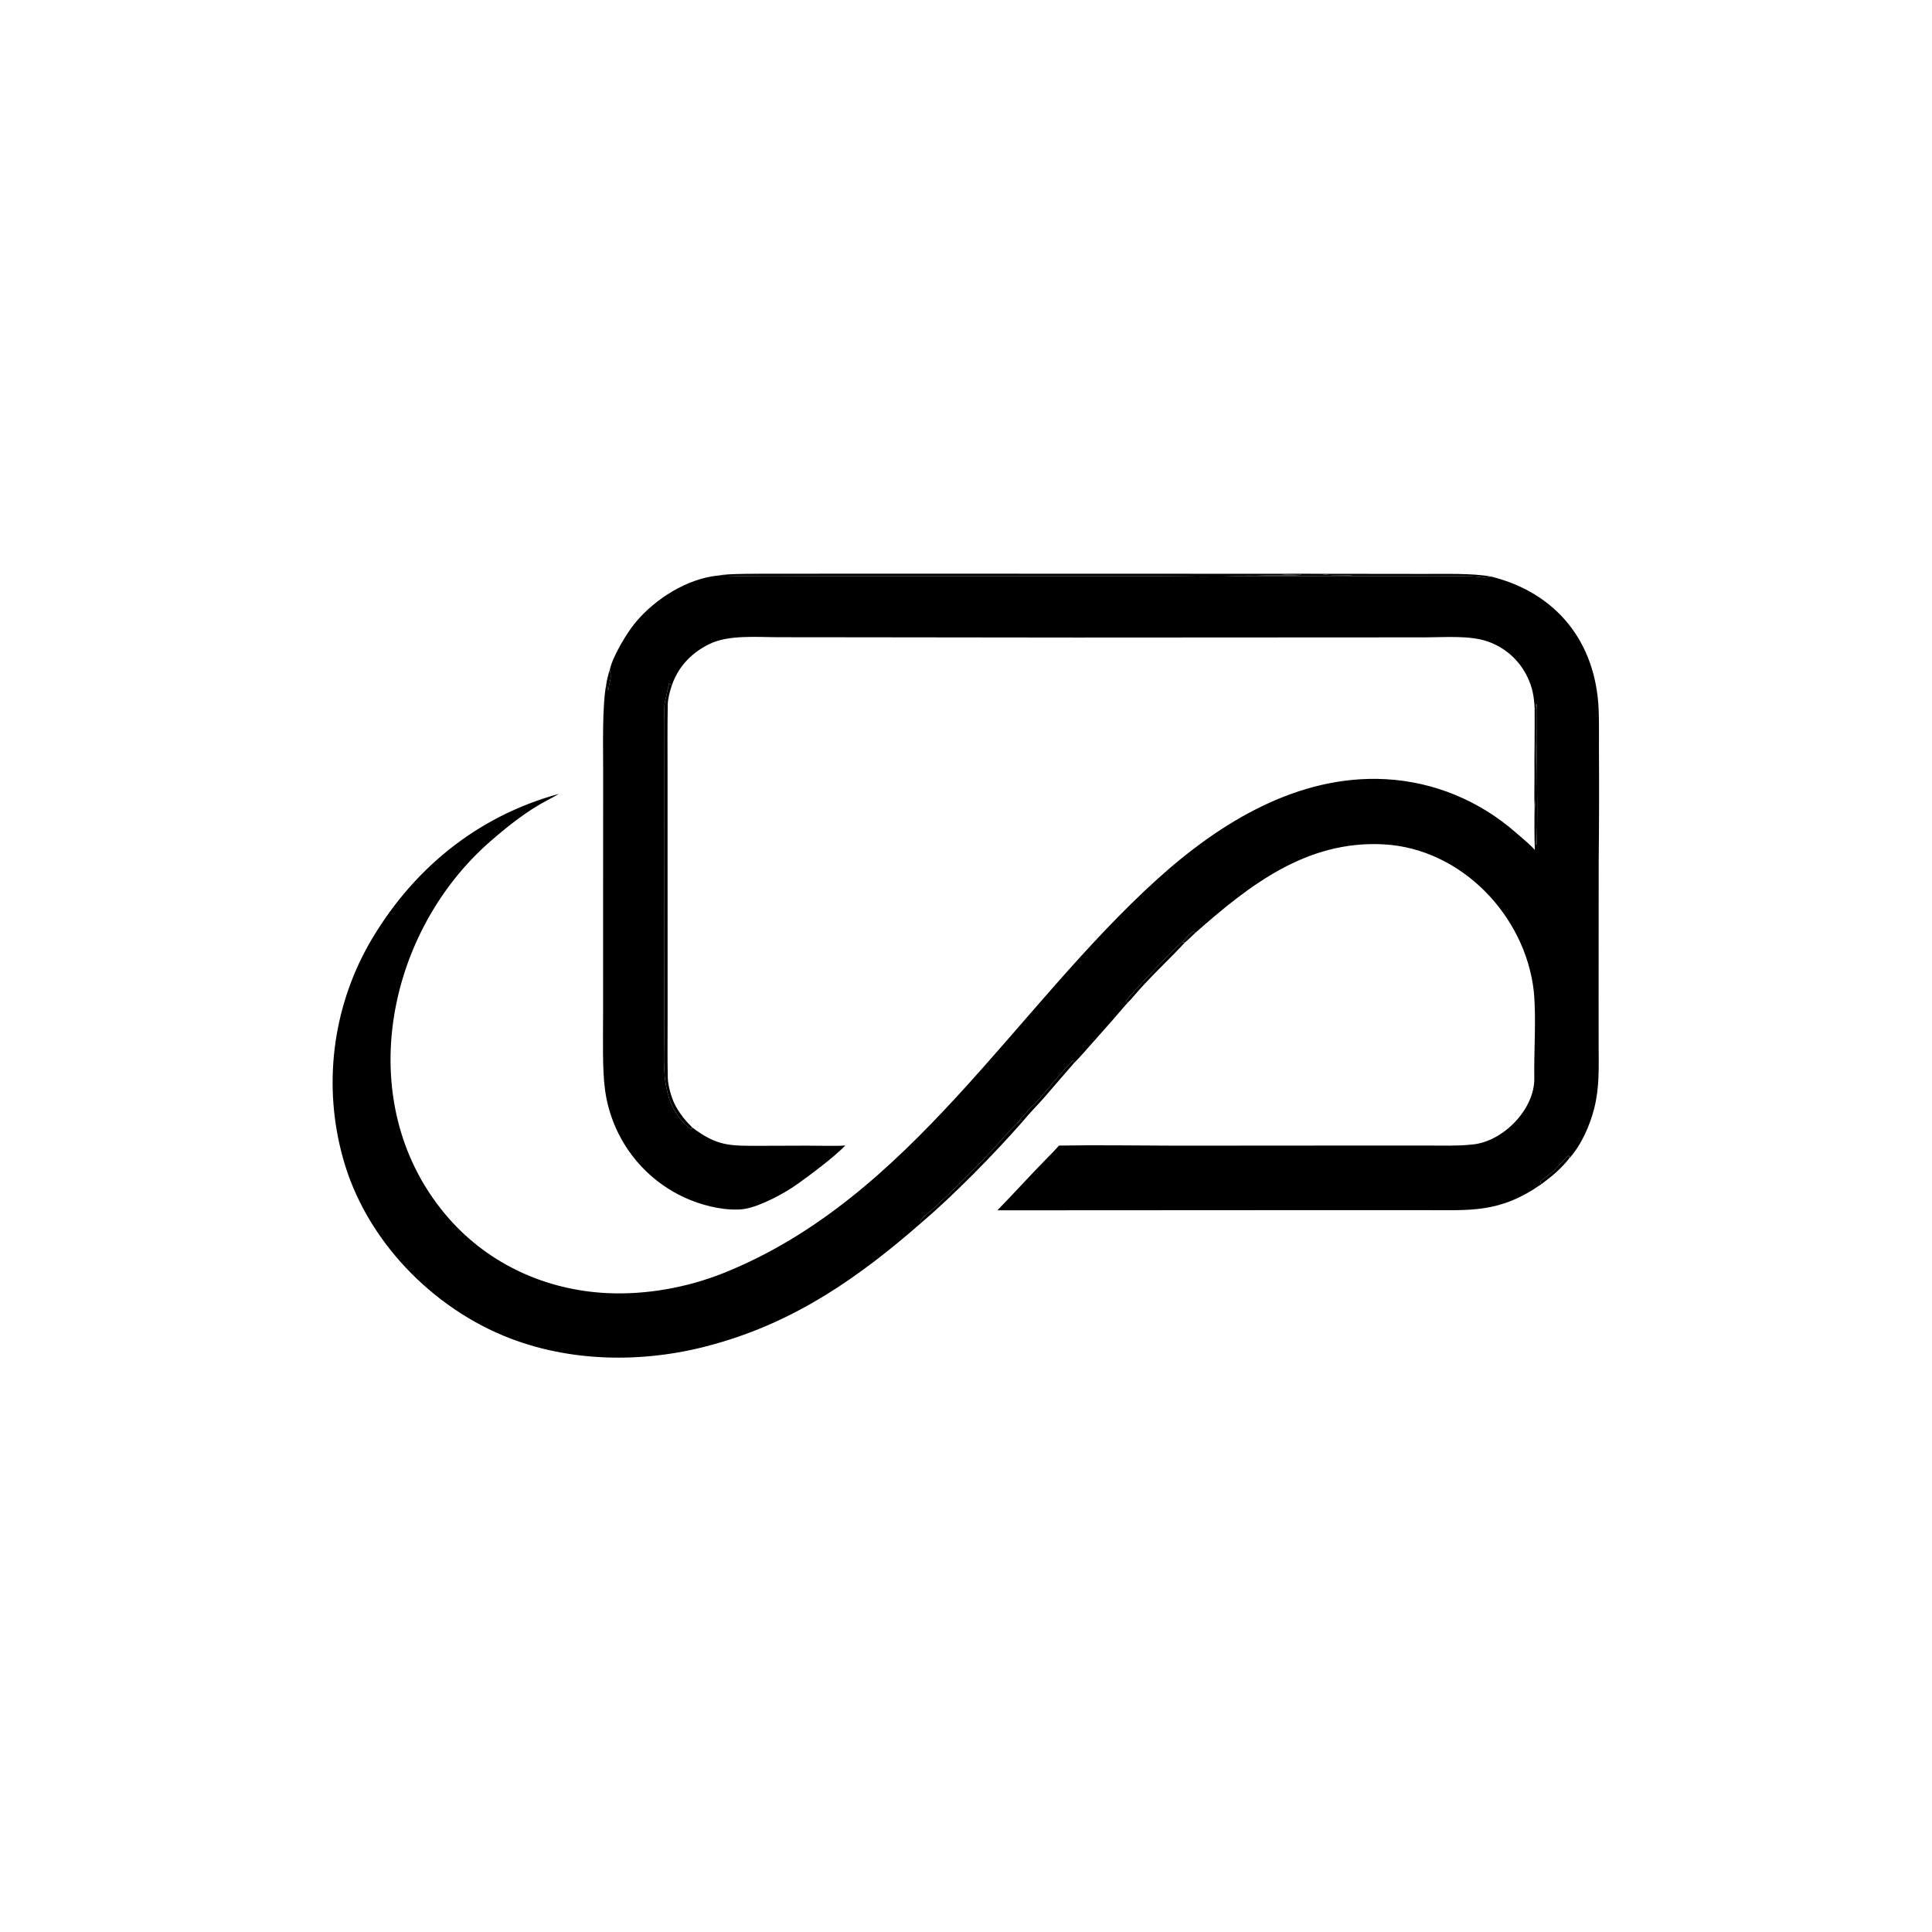
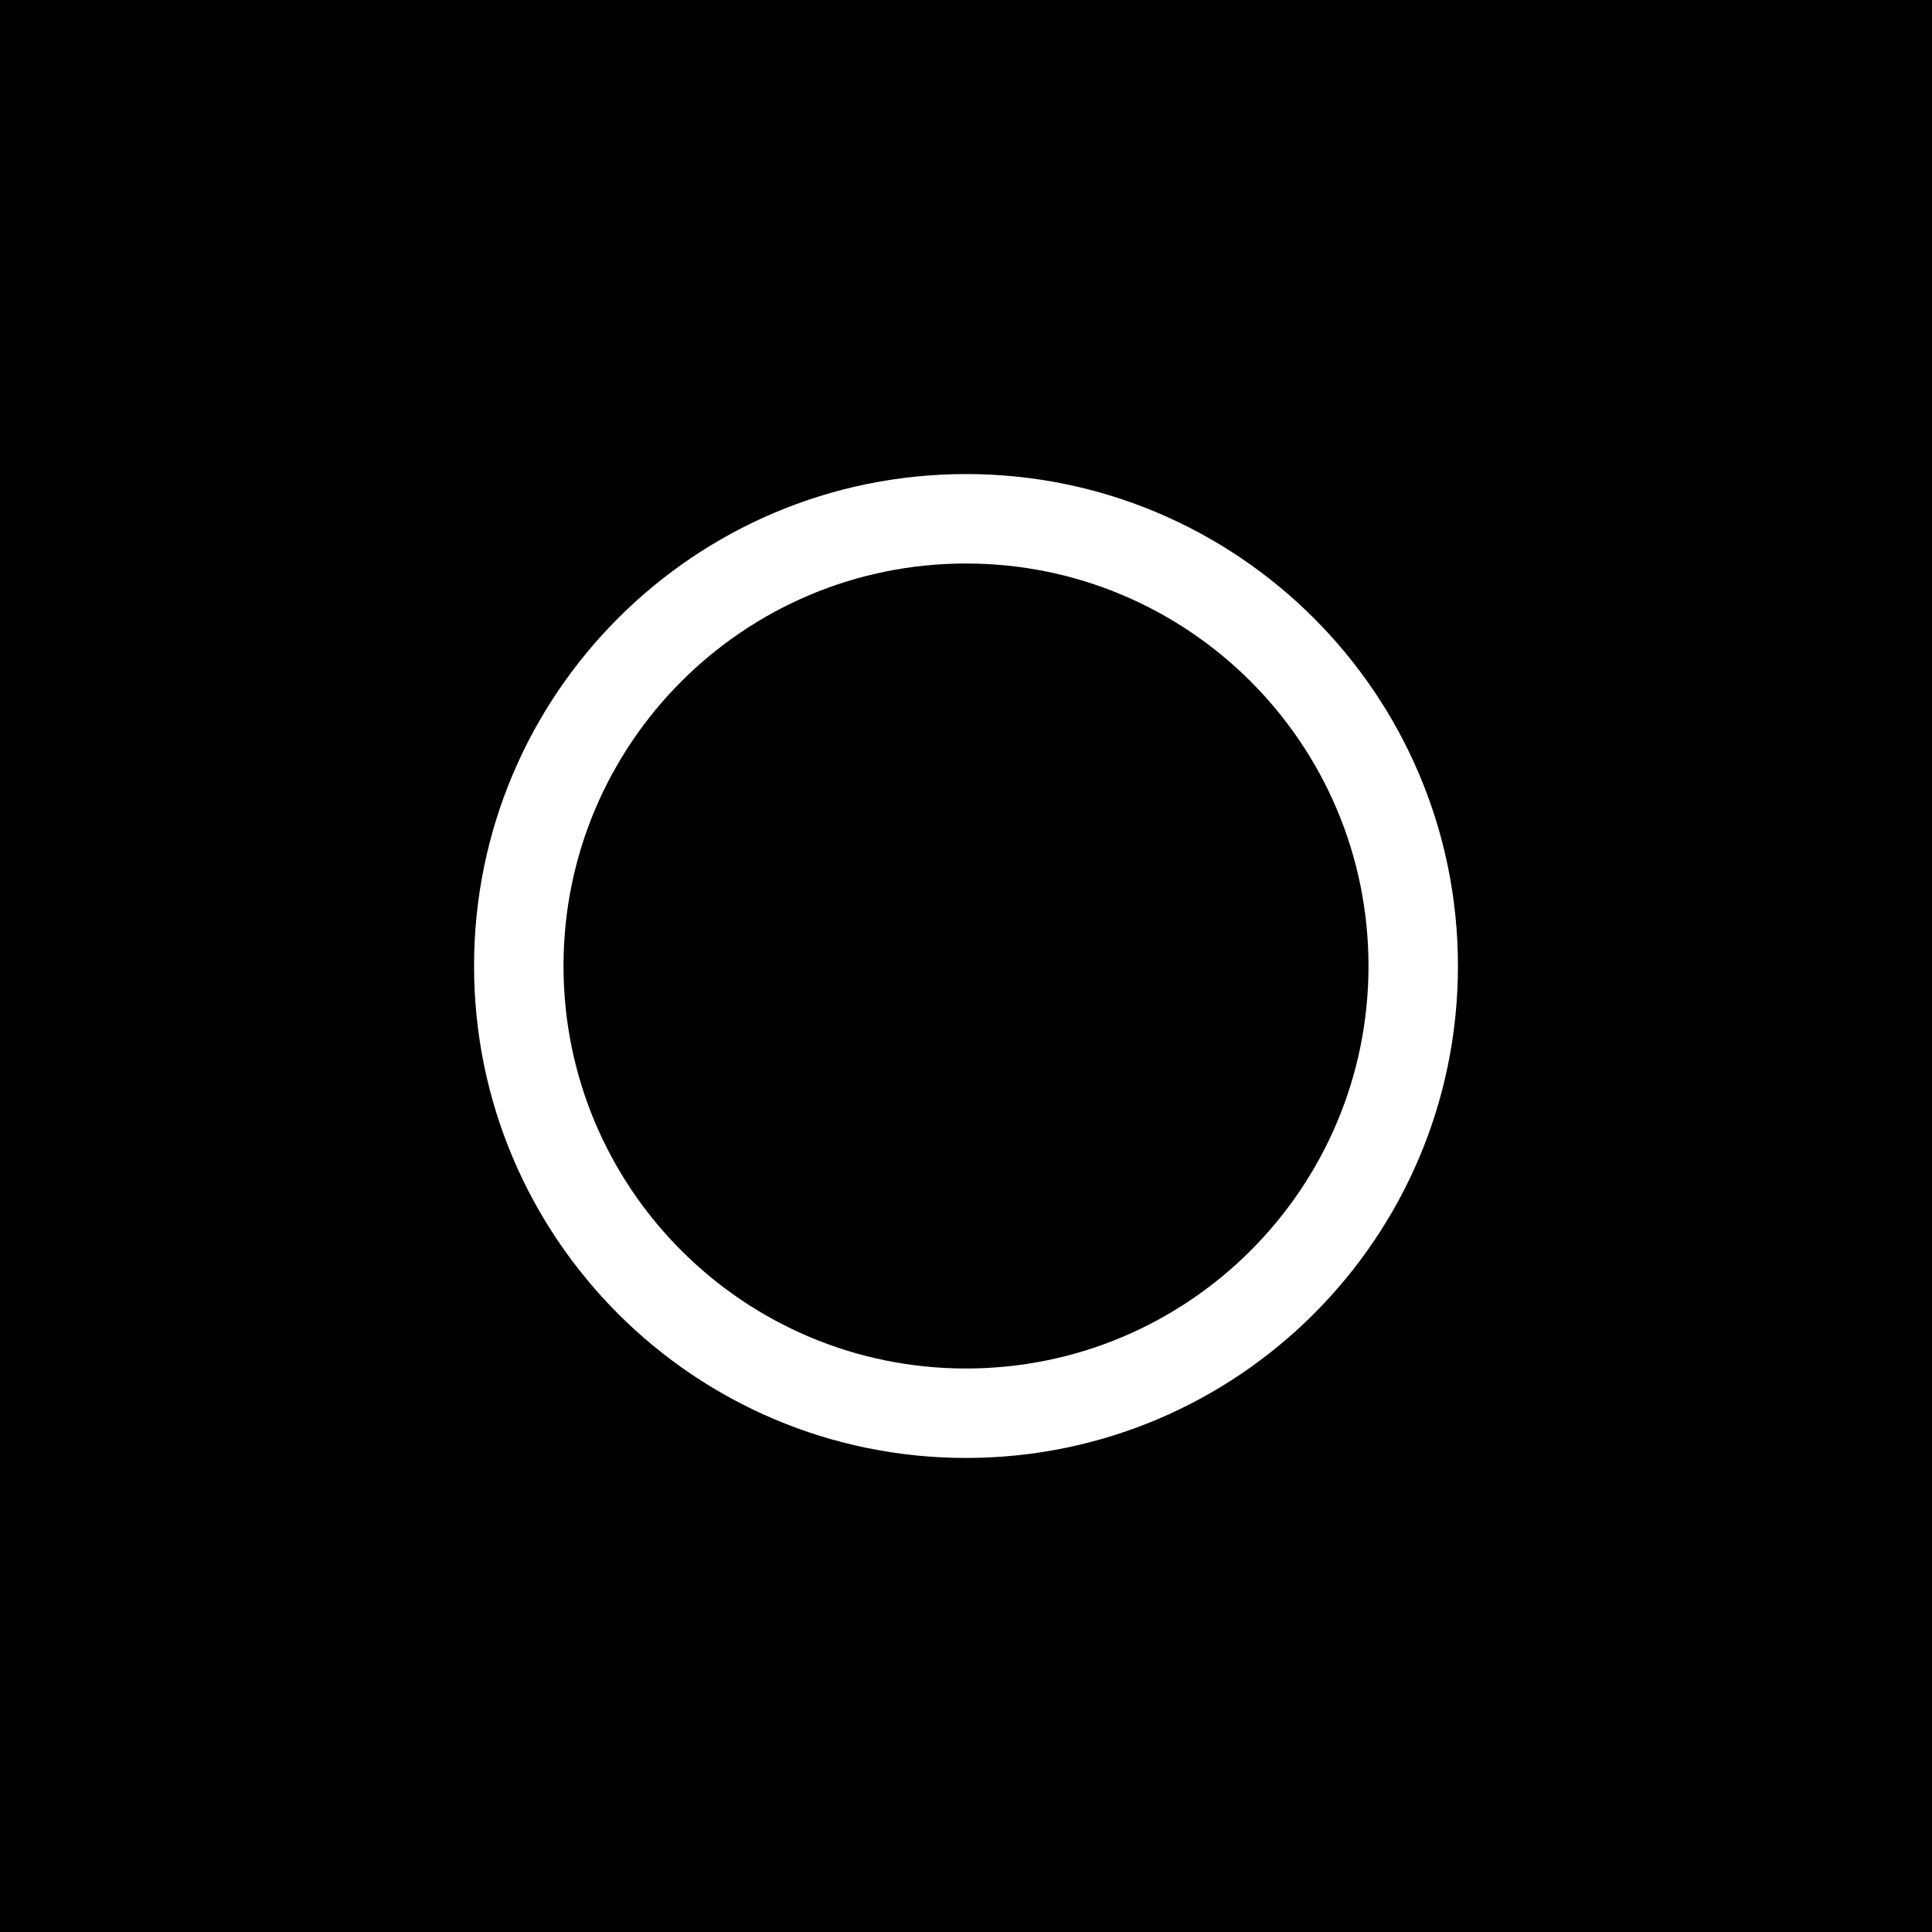
- <svg xmlns="http://www.w3.org/2000/svg" viewBox="0 0 512 512" width="512" height="512">
-   <rect width="512" height="512" fill="white" />
-   <defs>
-     <linearGradient id="gradient_0" gradientUnits="userSpaceOnUse" x1="348.095" y1="147.731" x2="348.898" y2="148.218">
-       <stop offset="0" stop-color="black" stop-opacity="0.937" />
-       <stop offset="1" stop-color="black" stop-opacity="0.973" />
-     </linearGradient>
-   </defs>
-   <g transform="translate(87.04 150.359) scale(0.6561553)">
-     <path d="M113.686 41.137C114.861 35.887 120.508 26.467 123.95 22.322C131.947 12.692 144.994 4.417 157.652 3.274C172.525 3.862 187.759 3.554 202.685 3.537L272.358 3.541L335.401 3.562C345.305 3.568 358.818 3.958 368.437 3.49L397.434 3.56C403.046 3.565 409.153 3.691 414.733 3.532L447.139 3.582C452.5 3.592 460.511 3.38 465.596 3.887L465.097 3.976C467.453 4.192 467.344 4.075 469.562 3.71C495.855 10.225 511.918 30.045 513.021 57.566C513.235 62.9 513.116 68.326 513.142 73.668C513.232 88.803 513.196 103.937 513.035 119.071L513.002 174.818L513.013 193.104C513.037 201.796 513.402 209.771 511.265 218.353C509.522 225.351 506.005 233.355 501.11 238.736L501.073 237.758L500.75 237.587C500.464 237.725 496.231 242.301 495.522 243.084C493.698 245.099 491.227 246.26 489.539 248.027C489.504 248.666 489.461 248.421 489.973 249.043C472.993 260.899 461.645 259.6 441.999 259.603L404.056 259.604L270.177 259.677C277.009 252.658 283.567 245.393 290.435 238.41C292.014 236.804 293.589 235.228 295.07 233.529C310.526 233.253 326.804 233.535 342.317 233.566L413.24 233.516L443.962 233.51C449.667 233.508 455.934 233.742 461.612 233.13C474.122 232.234 487.253 218.993 487.024 206.28C486.833 195.69 487.875 181.679 486.818 171.196C483.389 140.528 457.431 113.555 426.202 111.869C395.11 110.19 371.918 128.37 350.12 147.616L349.739 146.922C348.436 147.15 345.872 150.218 344.862 151.304C342.503 152.765 323.402 173.065 322.008 175.211L322.153 175.518C322.318 175.561 322.737 175.654 322.862 175.726C318.275 181.09 313.624 186.397 308.908 191.648C306.918 193.872 303.172 198.263 301.118 200.204L301.254 198.989C299.08 199.654 287.325 215.114 284.222 217.682C283.463 218.31 278.58 223.763 278.105 224.527C274.673 227.855 271.667 231.541 268.395 235.034C262.615 241.238 256.651 247.269 250.513 253.117C248.998 254.573 247.305 256.089 245.873 257.593C243.986 259.573 240.291 261.748 239.02 264.151L239.455 264.704C214.242 286.744 188.803 304.516 155.989 313.694C129.398 321.275 99.612 321.423 73.541 311.459C41.832 299.341 14.889 271.411 5.864 238.565C-2.202 209.634 1.504 178.685 16.174 152.478C33.245 122.508 59.548 100.64 93.08 91.482C91.542 92.421 90 93.198 88.418 94.041C80.073 98.459 72.852 104.2 65.707 110.383C22.332 147.918 9.084 218.139 48.783 263.128C65.028 281.537 87.97 291.909 112.431 293.105C128.293 293.881 144.853 290.89 159.649 284.988C235.197 254.692 276.763 178.347 334.861 125.83C360.158 102.963 391.7 83.658 427.002 85.546C446.507 86.589 464.928 94.277 479.584 107.127C482.052 109.287 485.088 111.72 487.253 114.112C487.029 108.786 487.052 102.081 487.14 96.774C487.155 96.76 487.172 96.748 487.184 96.731C487.858 95.837 487.462 71.54 487.461 68.307C487.846 78.801 487.303 89.952 487.542 100.48C487.588 102.54 487.434 110.515 487.717 112.118L487.913 111.947C488.471 101.495 488.058 87.439 488.058 76.765L488.073 63.121C488.076 60.871 488.186 57.201 487.938 55.056C487.679 55.343 487.519 56.798 487.431 57.305L487.158 57.163C486.999 52.517 486.313 48.559 484.271 44.332C481.053 37.532 475.22 32.324 468.101 29.897C460.904 27.407 450.796 28.254 443.034 28.267L409.713 28.283L302.138 28.34L210.085 28.235L181.744 28.208C173.105 28.203 161.6 27.144 153.76 31.01C146.707 34.487 141.326 40.024 138.728 47.569C138.199 47.354 138.02 47.263 137.619 46.856C137.502 47.029 135.786 54.731 135.749 55.283C135.469 59.489 135.537 63.954 135.534 68.181L135.556 89.455L135.58 153.421L135.652 186.851C135.629 199.069 134.05 212.268 141.828 222.434C142.982 223.943 144.57 225.714 146.155 226.723L146.735 226.736L146.942 226.218C157.098 233.879 162.118 233.633 174.395 233.62L193.25 233.561C196.34 233.554 206.333 233.774 208.772 233.493C204.069 238.322 194.844 245.207 189.302 249.154C184.037 252.904 174.637 257.955 168.187 259.1C164.943 259.676 160.165 259.274 156.911 258.652C142.398 255.968 129.543 247.635 121.164 235.481C116.142 228.187 112.904 219.815 111.711 211.04C110.576 202.982 110.925 189.451 110.924 180.928L110.935 132.785L110.953 81.86C110.953 72.732 110.551 55.868 112.151 47.576C112.607 48.218 112.675 48.512 112.826 49.284L113.134 49.479C113.213 46.774 114.405 45.171 113.865 42.691C113.701 41.938 113.723 41.908 113.686 41.137Z" fill="black" />
-     <path d="M146.942 226.218L146.735 226.736L146.155 226.723C144.57 225.714 142.982 223.943 141.828 222.434C134.05 212.268 135.629 199.069 135.652 186.851L135.58 153.421L135.556 89.455L135.534 68.181C135.537 63.954 135.469 59.489 135.749 55.283C135.786 54.731 137.502 47.029 137.619 46.856C138.02 47.263 138.199 47.354 138.728 47.569C137.947 49.851 137.085 52.976 137.042 55.365C136.879 64.472 136.957 73.727 136.965 82.833L136.974 134.978L136.984 182.441C136.988 190.273 136.876 198.334 137.059 206.145C137.133 209.3 138.46 213.983 139.851 216.805C141.166 219.472 142.945 221.908 144.922 224.135C145.307 224.569 146.757 225.953 146.942 226.218Z" fill="black" />
-     <path d="M157.652 3.274C160.485 2.448 176.166 2.581 179.945 2.573L218.687 2.539L384.7 2.589C386.474 3.388 392.29 2.372 392.888 3.035C387.706 3.468 380.7 3.121 375.389 3.363C373.653 3.443 370.01 3.231 368.437 3.49C358.818 3.958 345.305 3.568 335.401 3.562L272.358 3.541L202.685 3.537C187.759 3.554 172.525 3.862 157.652 3.274Z" fill="black" />
-     <path d="M278.105 224.527C279.203 223.975 278.823 223.788 279.854 223.245L280.452 223.734C269.015 236.766 252.455 253.67 239.455 264.704L239.02 264.151C240.291 261.748 243.986 259.573 245.873 257.593C247.305 256.089 248.998 254.573 250.513 253.117C256.651 247.269 262.615 241.238 268.395 235.034C271.667 231.541 274.673 227.855 278.105 224.527Z" fill="black" />
-     <path d="M400.932 2.596L442.488 2.646C450.575 2.68 462.017 2.296 469.562 3.71C467.344 4.075 467.453 4.192 465.097 3.976L465.596 3.887C460.511 3.38 452.5 3.592 447.139 3.582L414.733 3.532C410.62 2.767 404.392 3.585 400.932 2.596Z" fill="black" />
-     <path d="M487.158 57.163L487.431 57.305C487.519 56.798 487.679 55.343 487.938 55.056C488.186 57.201 488.076 60.871 488.073 63.121L488.058 76.765C488.058 87.439 488.471 101.495 487.913 111.947L487.717 112.118C487.434 110.515 487.588 102.54 487.542 100.48C487.303 89.952 487.846 78.801 487.461 68.307C487.462 71.54 487.858 95.837 487.184 96.731C487.172 96.748 487.155 96.76 487.14 96.774C486.93 93.331 487.134 88.482 487.098 84.914C487.003 75.691 487.251 66.382 487.158 57.163Z" fill="black" />
-     <path d="M344.862 151.304C345.769 151.865 345.112 151.15 345.915 151.51C338.984 158.977 331.371 165.852 324.799 173.699C324.351 174.235 323.373 175.291 322.862 175.726C322.737 175.654 322.318 175.561 322.153 175.518L322.008 175.211C323.402 173.065 342.503 152.765 344.862 151.304Z" fill="black" />
-     <path d="M278.105 224.527C278.58 223.763 283.463 218.31 284.222 217.682C287.325 215.114 299.08 199.654 301.254 198.989L301.118 200.204C297.123 204.758 293.211 209.397 289.228 213.96C286.37 217.235 283.181 220.366 280.452 223.734L279.854 223.245C278.823 223.788 279.203 223.975 278.105 224.527Z" fill="black" />
-     <path d="M384.7 2.589C390.111 2.549 395.522 2.551 400.932 2.596C404.392 3.585 410.62 2.767 414.733 3.532C409.153 3.691 403.046 3.565 397.434 3.56L368.437 3.49C370.01 3.231 373.653 3.443 375.389 3.363C380.7 3.121 387.706 3.468 392.888 3.035C392.29 2.372 386.474 3.388 384.7 2.589Z" fill="black" />
-     <path d="M489.973 249.043C489.461 248.421 489.504 248.666 489.539 248.027C491.227 246.26 493.698 245.099 495.522 243.084C496.231 242.301 500.464 237.725 500.75 237.587L501.073 237.758L501.11 238.736C497.972 242.712 494.054 246.071 489.973 249.043Z" fill="black" />
-     <path d="M112.151 47.576C112.4 45.642 113.065 42.98 113.686 41.137C113.723 41.908 113.701 41.938 113.865 42.691C114.405 45.171 113.213 46.774 113.134 49.479L112.826 49.284C112.675 48.512 112.607 48.218 112.151 47.576Z" fill="black" />
-     <path fill="url(#gradient_0)" d="M344.862 151.304C345.872 150.218 348.436 147.15 349.739 146.922L350.12 147.616C349.38 148.309 346.561 151.049 345.915 151.51C345.112 151.15 345.769 151.865 344.862 151.304Z" />
-   </g>
+ <svg xmlns="http://www.w3.org/2000/svg" width="108" height="108" viewBox="0 0 108 108">
+   <rect width="108" height="108" fill="#000000" />
+   <path fill="#FFFFFF" fill-rule="evenodd" d="M54 26.5 A27.5 27.5 0 1 1 54 81.5 A27.5 27.5 0 1 1 54 26.5 Z M54 31.5 A22.5 22.5 0 1 0 54 76.5 A22.5 22.5 0 1 0 54 31.5 Z" />
</svg>
